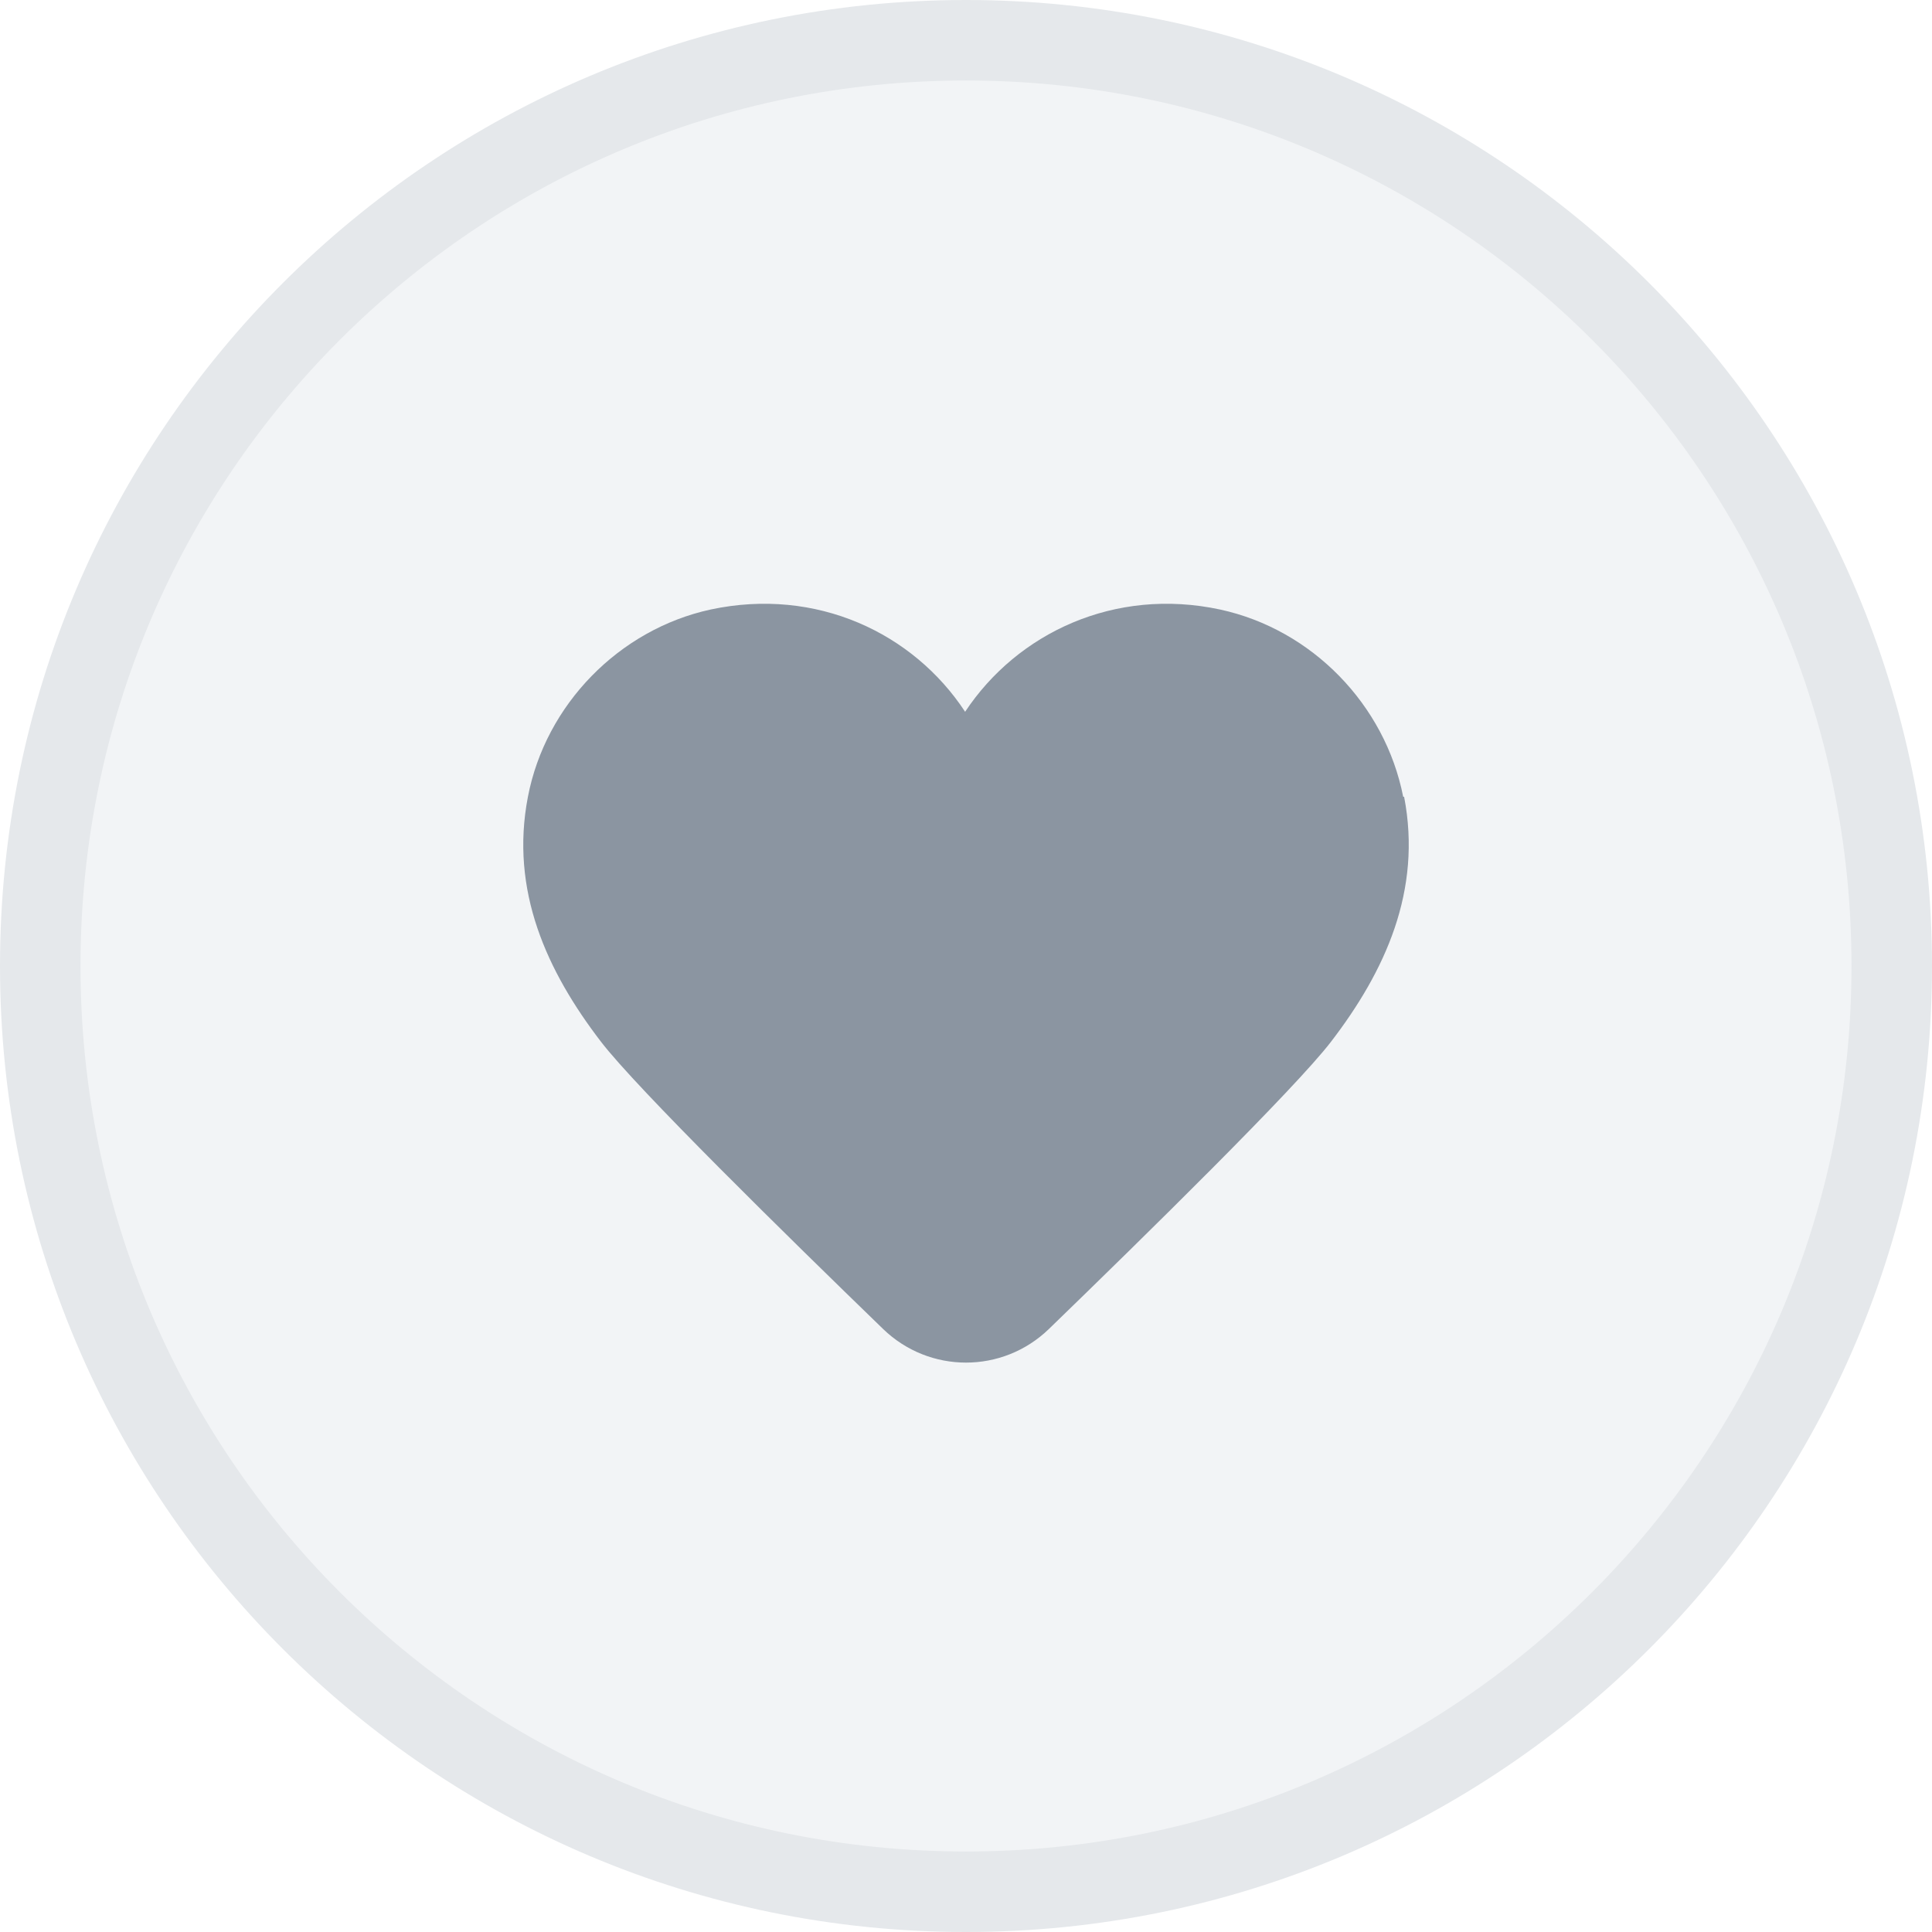
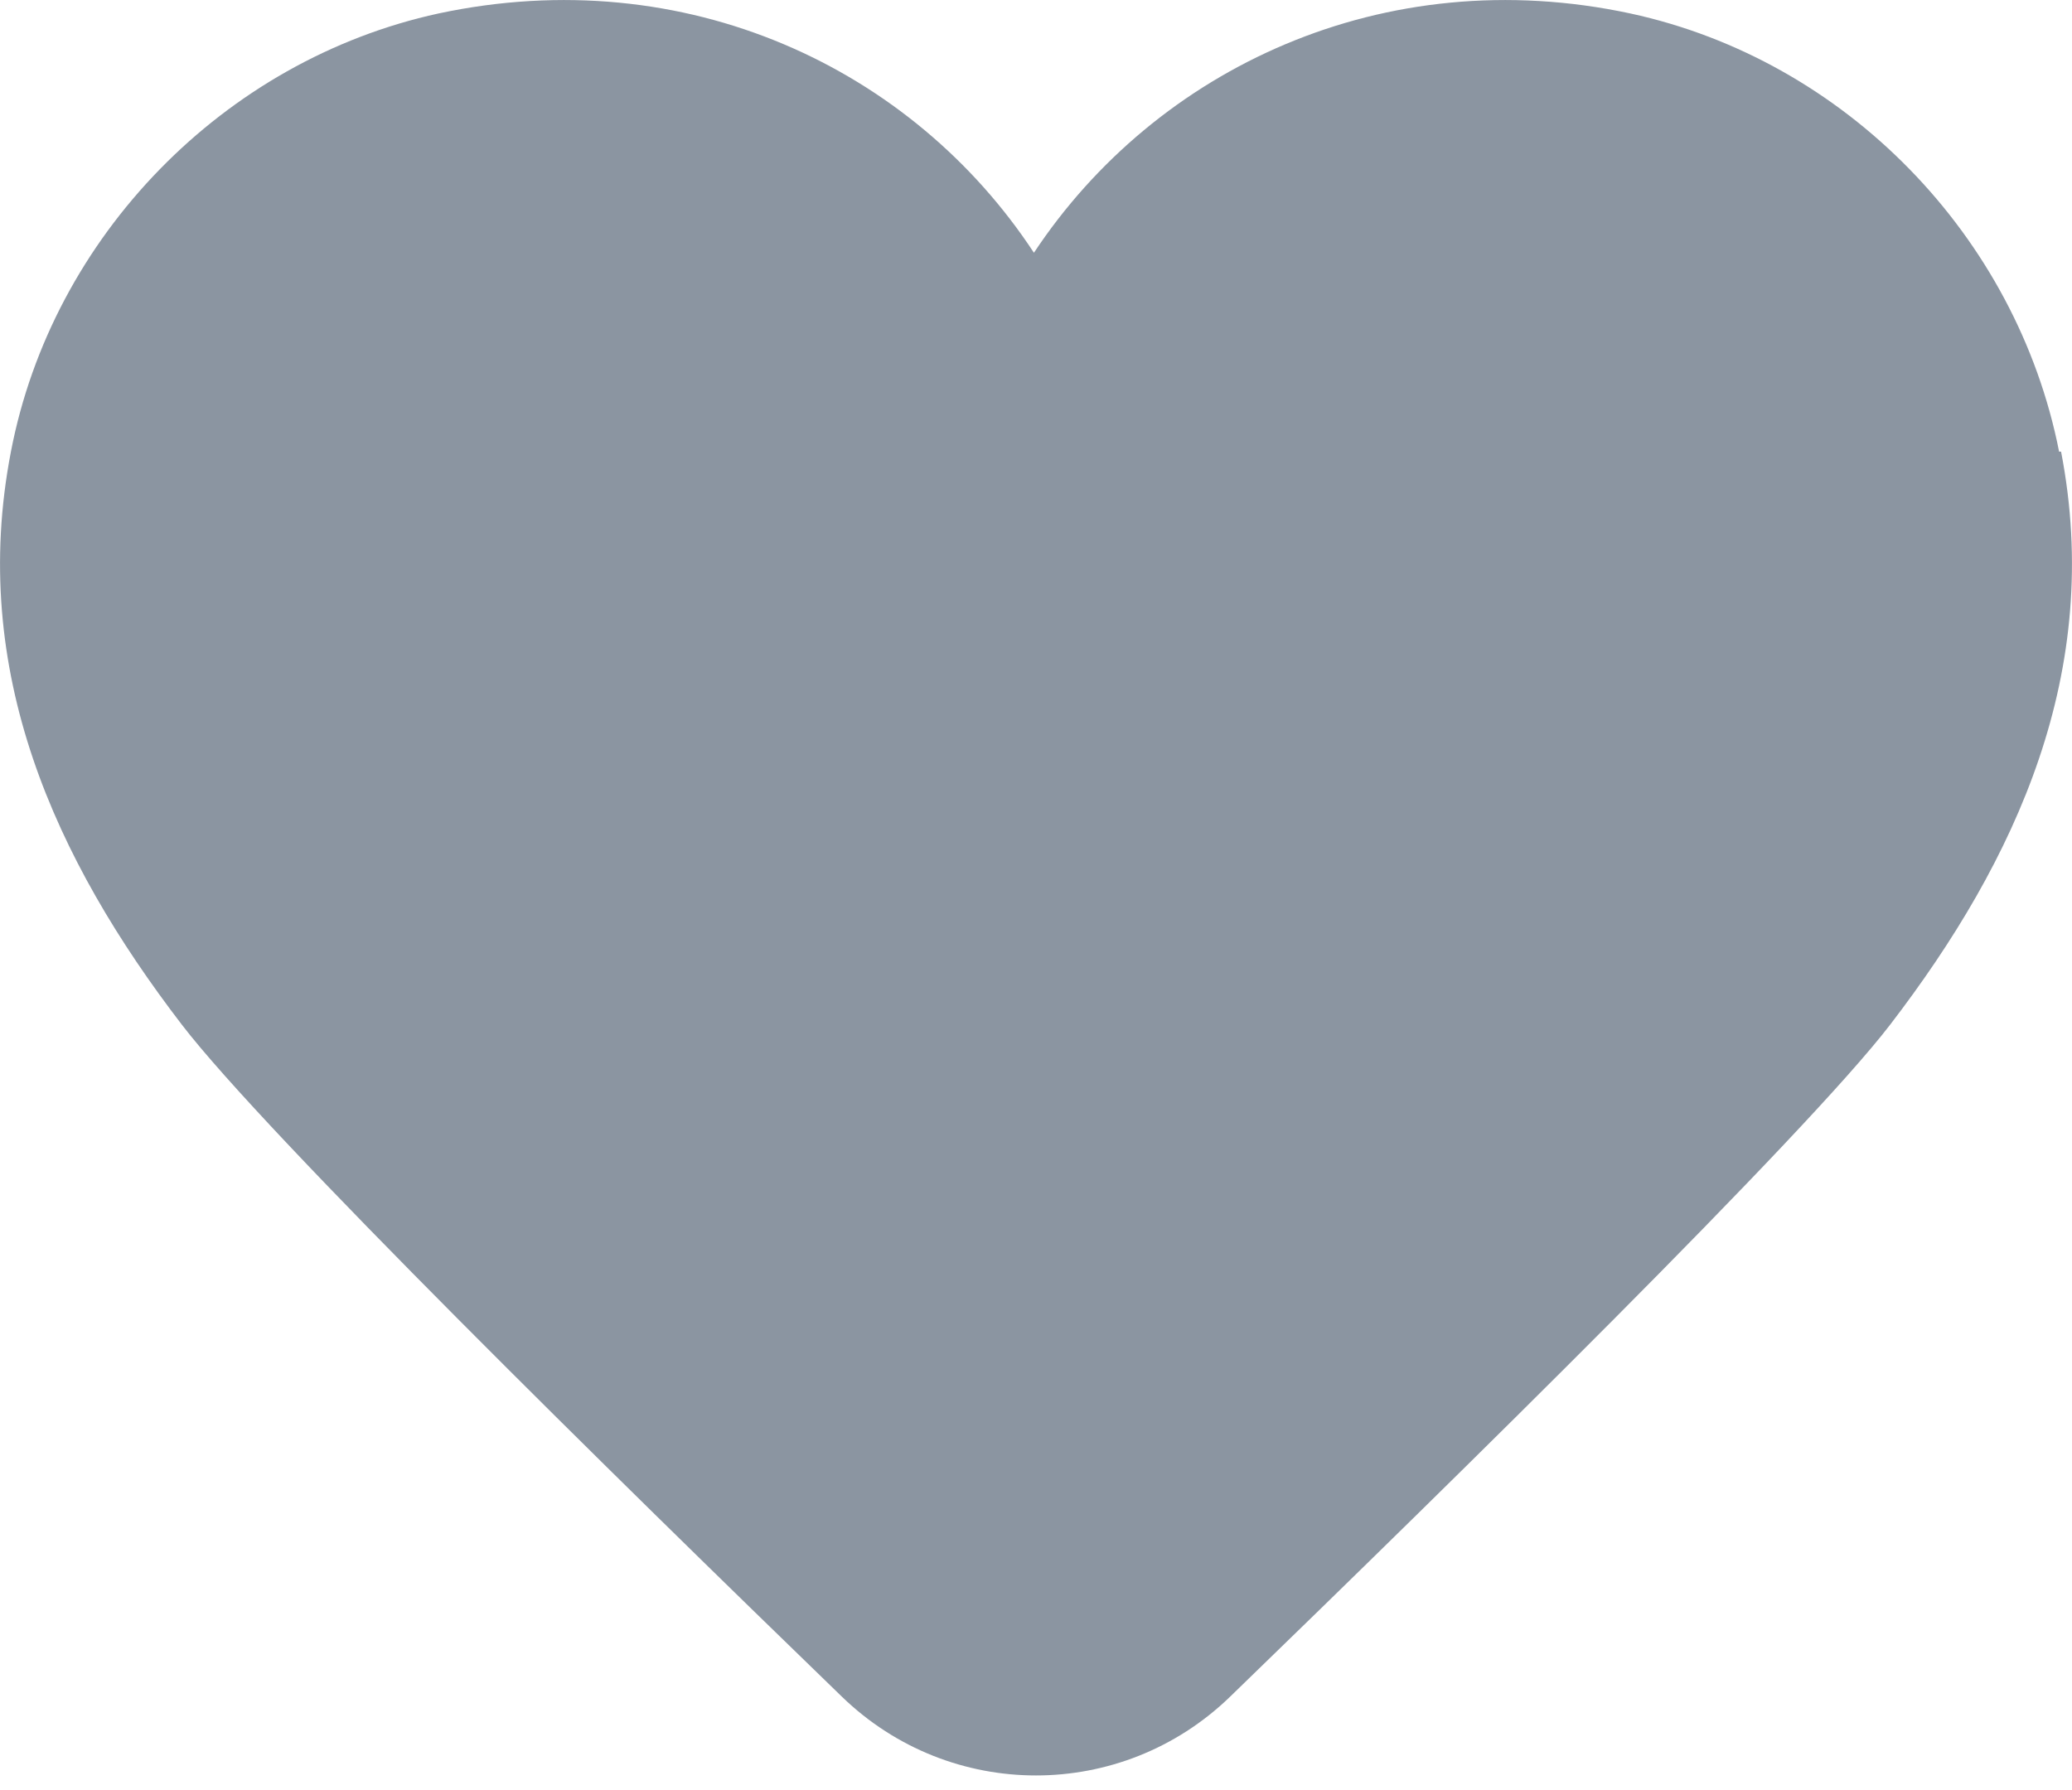
- <svg xmlns="http://www.w3.org/2000/svg" width="48" height="48" viewBox="0 0 48 48" fill="none">
-   <rect x="1" y="1" width="46" height="46" rx="23" fill="#F2F4F6" />
-   <rect x="1" y="1" width="46" height="46" rx="23" stroke="#E5E8EB" stroke-width="2" />
-   <path d="M34.862 19.796C34.412 17.508 32.598 15.638 30.311 15.143C27.694 14.582 25.275 15.726 23.978 17.684C22.692 15.726 20.284 14.582 17.656 15.143C15.38 15.638 13.555 17.508 13.116 19.796C12.665 22.128 13.588 24.131 14.93 25.88C15.823 27.045 19.551 30.704 21.94 33.018C23.091 34.132 24.909 34.132 26.06 33.018C28.449 30.704 32.177 27.045 33.07 25.88C34.412 24.131 35.335 22.128 34.885 19.796H34.862Z" fill="#8B95A1" />
+ <svg xmlns="http://www.w3.org/2000/svg" width="22" height="19" viewBox="0 0 22 19" fill="none">
+   <path d="M21.863 4.796C21.412 2.508 19.598 0.638 17.311 0.143C14.694 -0.418 12.275 0.726 10.978 2.684C9.692 0.726 7.284 -0.418 4.656 0.143C2.38 0.638 0.555 2.508 0.116 4.796C-0.335 7.129 0.588 9.131 1.93 10.88C2.823 12.045 6.551 15.704 8.94 18.018C10.091 19.132 11.909 19.132 13.06 18.018C15.449 15.704 19.177 12.045 20.07 10.88C21.412 9.131 22.335 7.129 21.884 4.796H21.863Z" fill="#8B95A1" />
</svg>
